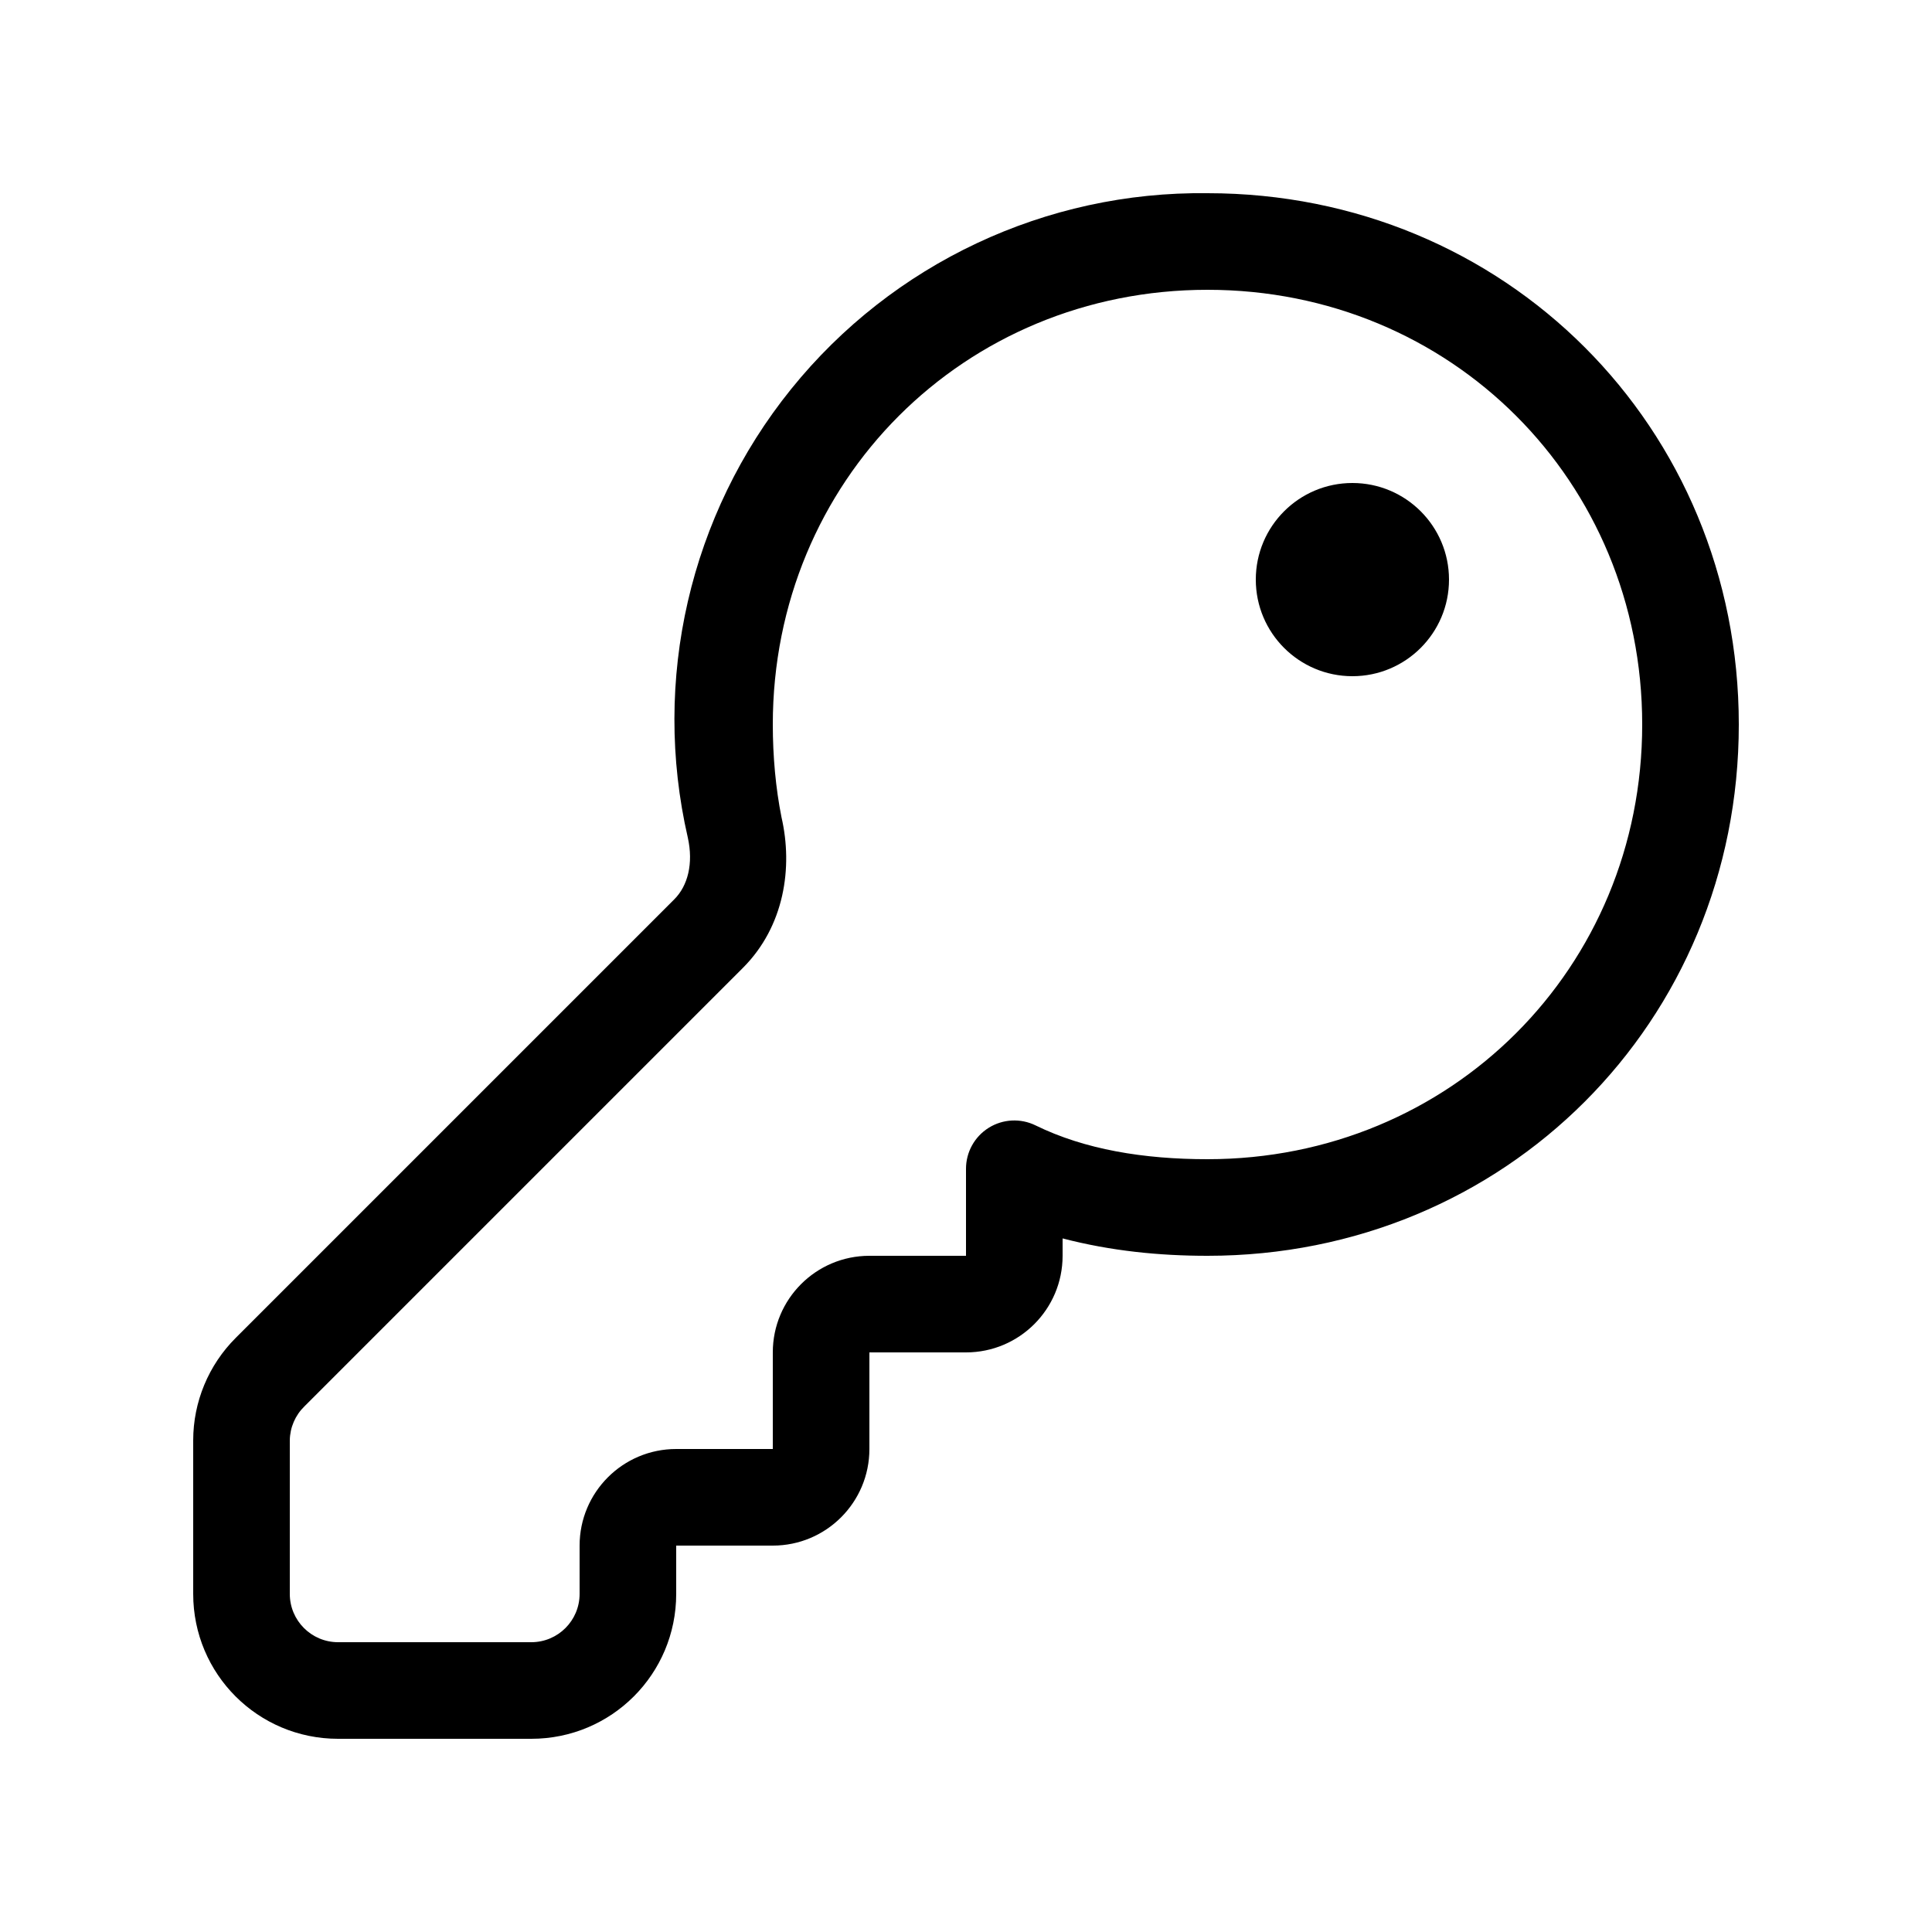
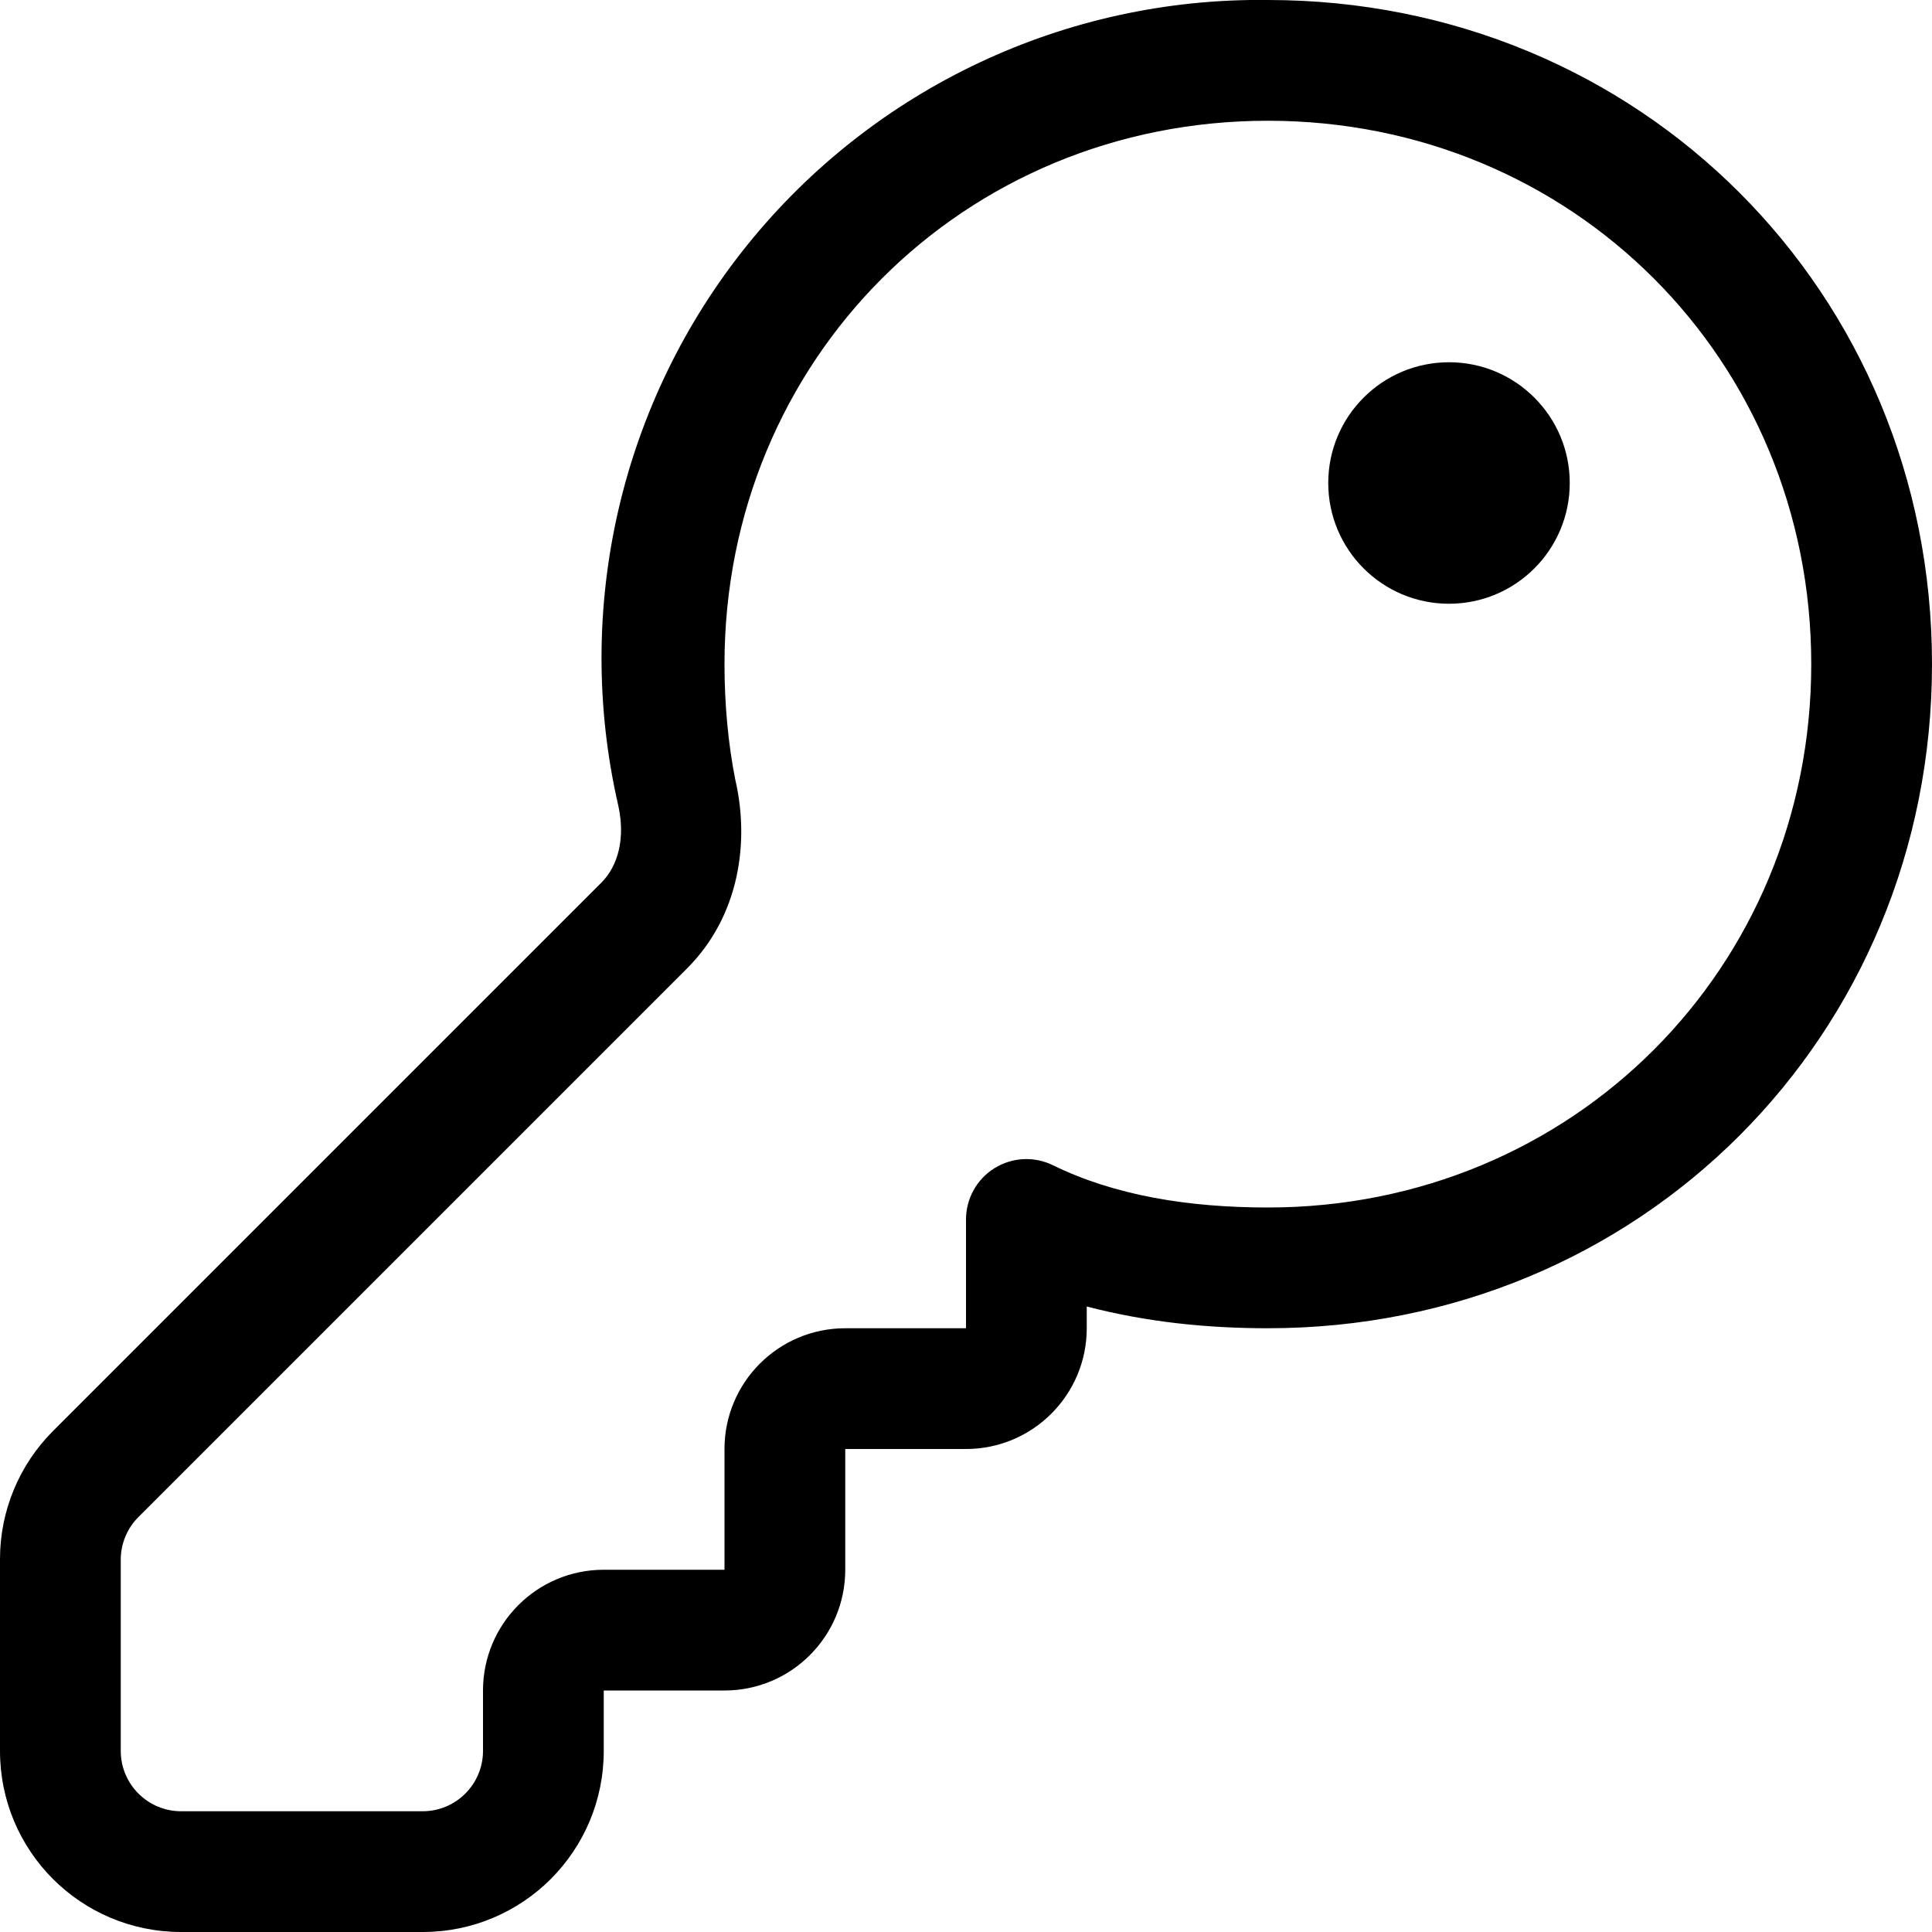
- <svg xmlns="http://www.w3.org/2000/svg" fill="currentColor" aria-hidden="true" width="1em" height="1em" viewBox="0 0 20 20">
-   <path d="M15 6a1 1 0 1 1-2 0 1 1 0 0 1 2 0Zm-2.5-4a5.45 5.45 0 0 0-5.38 6.67c.06.27 0 .5-.14.64l-4.54 4.54A1.5 1.5 0 0 0 2 14.91v1.59c0 .83.67 1.5 1.5 1.5h2c.83 0 1.5-.67 1.5-1.5V16h1a1 1 0 0 0 1-1v-1h1a1 1 0 0 0 1-1v-.18c.5.13 1 .18 1.5.18 3.08 0 5.5-2.42 5.5-5.5S15.58 2 12.5 2ZM8 7.5C8 4.98 9.98 3 12.5 3S17 4.98 17 7.5 15.02 12 12.5 12c-.66 0-1.27-.1-1.78-.35a.5.5 0 0 0-.72.45v.9H9a1 1 0 0 0-1 1v1H7a1 1 0 0 0-1 1v.5a.5.5 0 0 1-.5.5h-2a.5.5 0 0 1-.5-.5v-1.59a.5.5 0 0 1 .15-.35l4.54-4.54c.43-.43.52-1.04.4-1.56-.06-.3-.09-.63-.09-.96Z" fill="currentColor" />
+ <svg xmlns="http://www.w3.org/2000/svg" fill="none" viewBox="0 0 16 16">
+   <path fill="currentColor" d="M13 4a1 1 0 1 1-2 0 1 1 0 0 1 2 0Zm-2.5-4a5.45 5.45 0 0 0-5.38 6.67c.06.27 0 .5-.14.64L.44 11.85A1.5 1.5 0 0 0 0 12.91v1.59c0 .83.67 1.5 1.5 1.5h2c.83 0 1.5-.67 1.5-1.5V14h1a1 1 0 0 0 1-1v-1h1a1 1 0 0 0 1-1v-.18c.5.13 1 .18 1.5.18 3.08 0 5.5-2.42 5.5-5.5S13.58 0 10.5 0ZM6 5.5C6 2.98 7.98 1 10.5 1S15 2.98 15 5.5 13.02 10 10.5 10c-.66 0-1.27-.1-1.78-.35a.5.5 0 0 0-.72.45v.9H7a1 1 0 0 0-1 1v1H5a1 1 0 0 0-1 1v.5a.5.5 0 0 1-.5.5h-2a.5.5 0 0 1-.5-.5v-1.59a.5.5 0 0 1 .15-.35l4.54-4.54c.43-.43.52-1.04.4-1.56-.06-.3-.09-.63-.09-.96Z" />
</svg>
